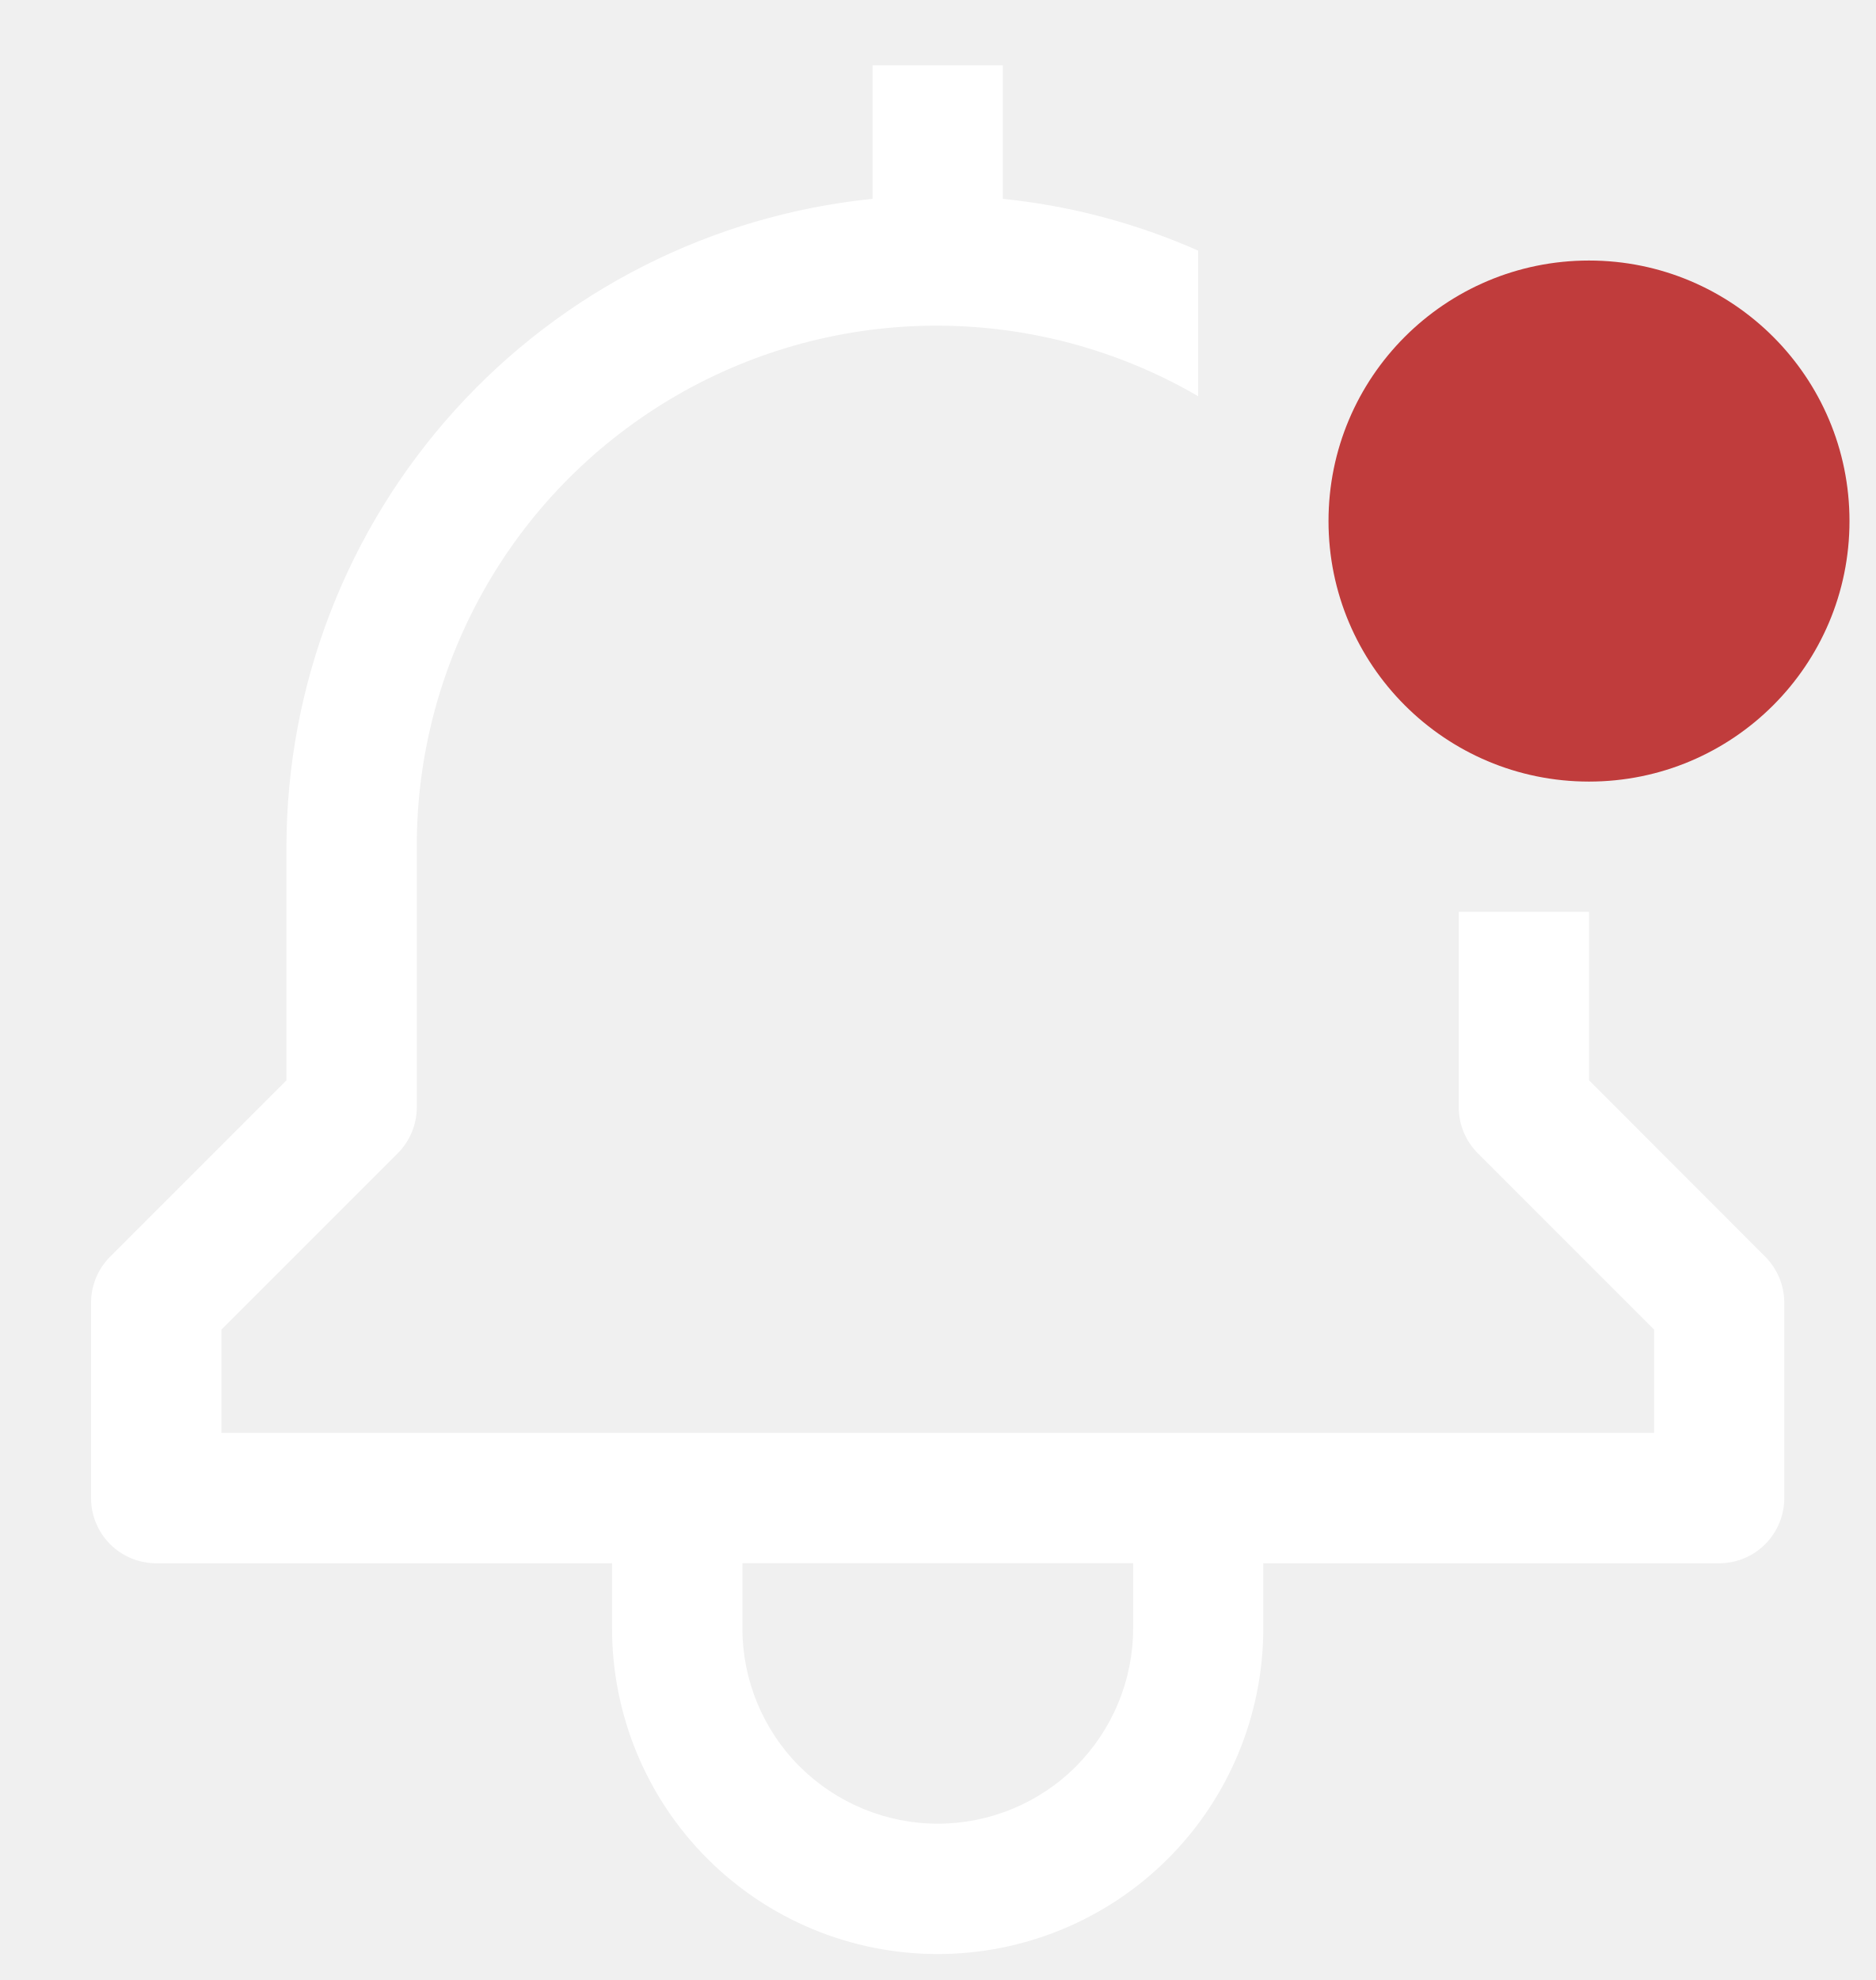
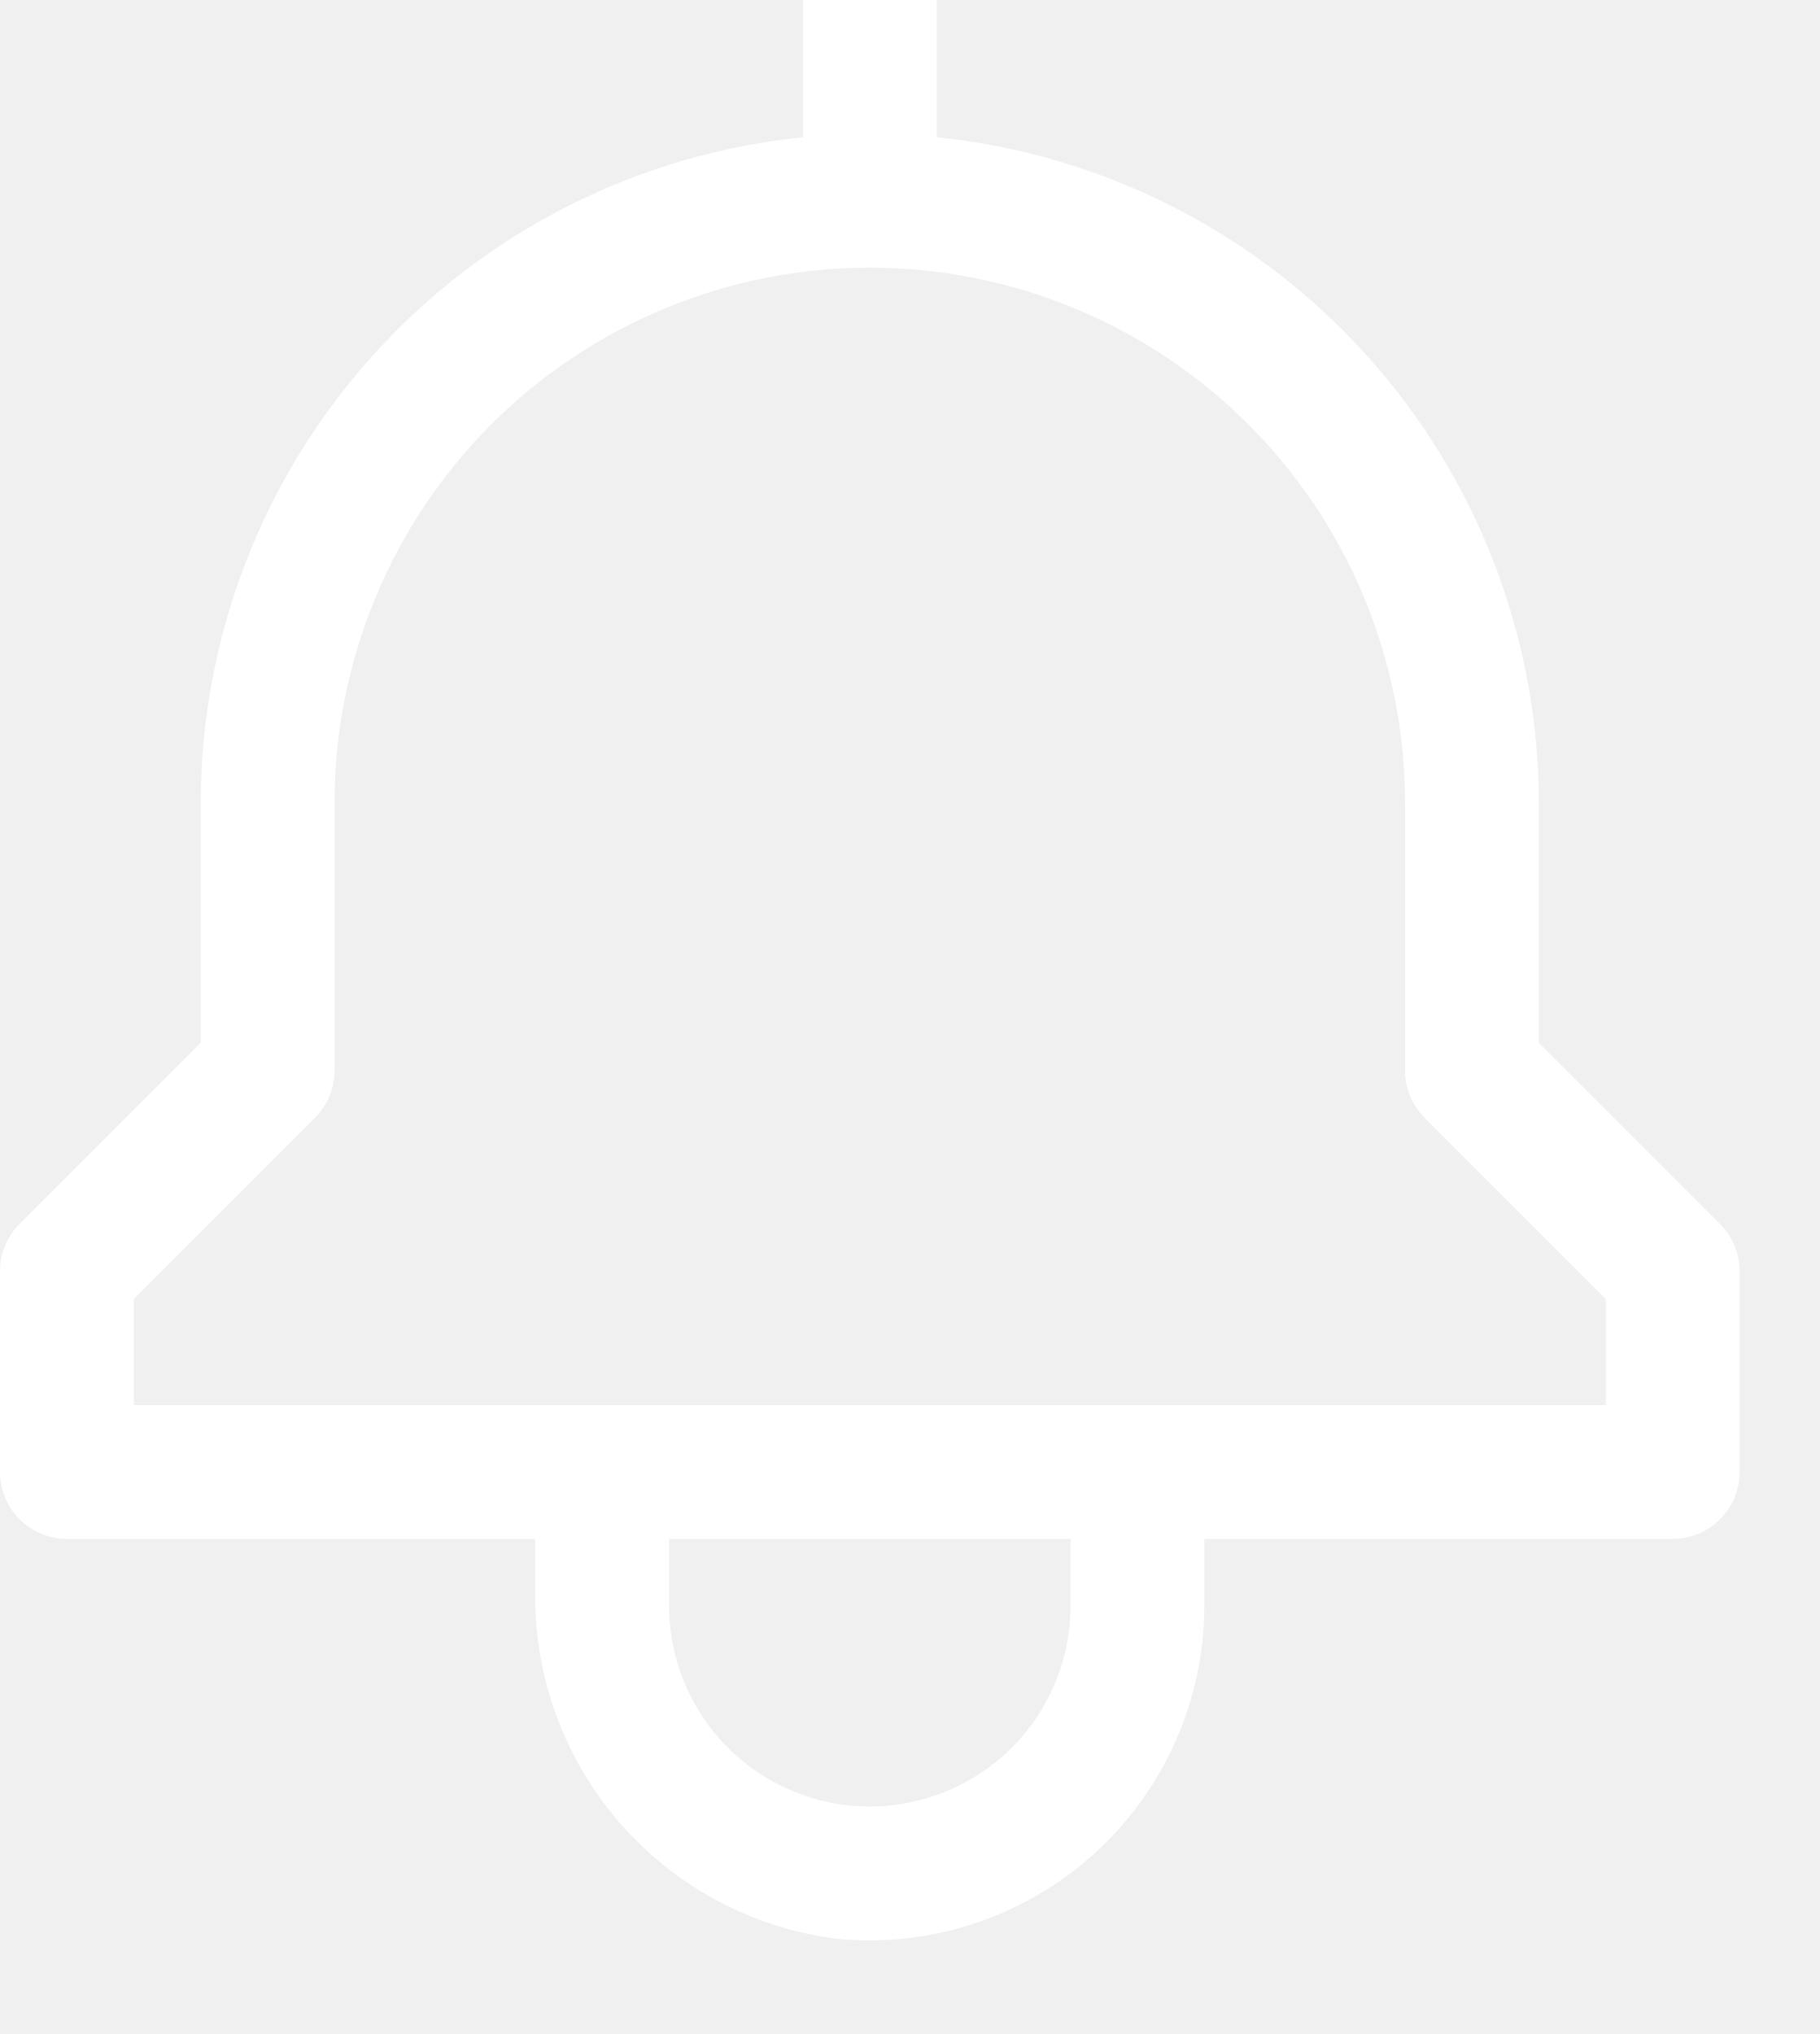
- <svg xmlns="http://www.w3.org/2000/svg" height="19" viewBox="0 0 18 19" width="18">
-   <g fill="none" transform="translate(.875 .625)">
-     <path d="m14.375 9.741v-1.616h-1.25v1.875c0 .166.066.325.183.442l1.692 1.692v.991h-13.75v-.991l1.692-1.692c.117-.117.183-.276.183-.442v-2.5c-.002-.878.229-1.741.667-2.502s1.07-1.392 1.831-1.831c.761-.439 1.624-.669 2.502-.667.878.002 1.74.235 2.499.677v-1.397c-.595-.263-1.228-.431-1.875-.497v-1.282h-1.25v1.282c-1.541.157-2.969.879-4.008 2.028s-1.615 2.642-1.617 4.19v2.241l-1.692 1.692c-.117.117-.183.276-.183.442v1.875c0 .166.066.325.183.442.117.117.276.183.442.183h4.375v.625c0 .829.329 1.624.915 2.21.586.586 1.381.915 2.21.915s1.624-.329 2.21-.915c.586-.586.915-1.381.915-2.21v-.625h4.375c.166 0 .325-.066.442-.183.117-.117.183-.276.183-.442v-1.875c0-.166-.066-.325-.183-.442zm-4.375 5.259c0 .497-.198.974-.549 1.326-.352.352-.829.549-1.326.549-.497 0-.974-.198-1.326-.549-.352-.352-.549-.829-.549-1.326v-.625h3.75z" fill="#fff" />
-     <path d="m14.375 6.875c1.381 0 2.5-1.119 2.5-2.5s-1.119-2.5-2.5-2.5-2.5 1.119-2.5 2.5 1.119 2.5 2.5 2.5z" fill="#c03c3c" />
+ <svg xmlns="http://www.w3.org/2000/svg" width="17px" height="19px" viewBox="0 0 17 19" version="1.1">
+   <g id="Page-1" stroke="none" stroke-width="1" fill="none" fill-rule="evenodd">
+     <g id="Artboard" transform="translate(-304, -62)" fill="#FFFFFF" fill-rule="nonzero">
+       <path d="M320.067,73.433 L318.375,71.741 L318.375,69.5 C318.373,67.951 317.797,66.458 316.758,65.31 C315.719,64.161 314.291,63.439 312.75,63.282 L312.75,62 L311.5,62 L311.5,63.282 C309.959,63.439 308.531,64.161 307.492,65.31 C306.453,66.458 305.877,67.951 305.875,69.5 L305.875,71.741 L304.183,73.433 C304.066,73.55 304,73.709 304,73.875 L304,75.75 C304,75.916 304.066,76.075 304.183,76.192 C304.3,76.309 304.459,76.375 304.625,76.375 L309,76.375 L309,76.861 C308.986,77.653 309.266,78.423 309.785,79.023 C310.304,79.623 311.026,80.009 311.812,80.11 C312.247,80.153 312.686,80.105 313.1,79.968 C313.515,79.831 313.897,79.609 314.22,79.317 C314.544,79.024 314.803,78.666 314.98,78.267 C315.158,77.868 315.25,77.437 315.25,77 L315.25,76.375 L319.625,76.375 C319.791,76.375 319.95,76.309 320.067,76.192 C320.184,76.075 320.25,75.916 320.25,75.75 L320.25,73.875 C320.25,73.709 320.184,73.55 320.067,73.433 Z M314,77 C314,77.497 313.803,77.974 313.451,78.326 C313.099,78.677 312.622,78.875 312.125,78.875 C311.628,78.875 311.151,78.677 310.799,78.326 C310.448,77.974 310.25,77.497 310.25,77 L310.25,76.375 L314,76.375 L314,77 Z M319,75.125 L305.25,75.125 L305.25,74.134 L306.942,72.442 C307.059,72.325 307.125,72.166 307.125,72 L307.125,69.5 C307.125,68.174 307.652,66.902 308.589,65.964 C309.527,65.027 310.799,64.5 312.125,64.5 C313.451,64.5 314.723,65.027 315.661,65.964 C316.598,66.902 317.125,68.174 317.125,69.5 L317.125,72 C317.125,72.166 317.191,72.325 317.308,72.442 L319,74.134 L319,75.125 Z" id="icon-notifications" />
+     </g>
  </g>
</svg>
